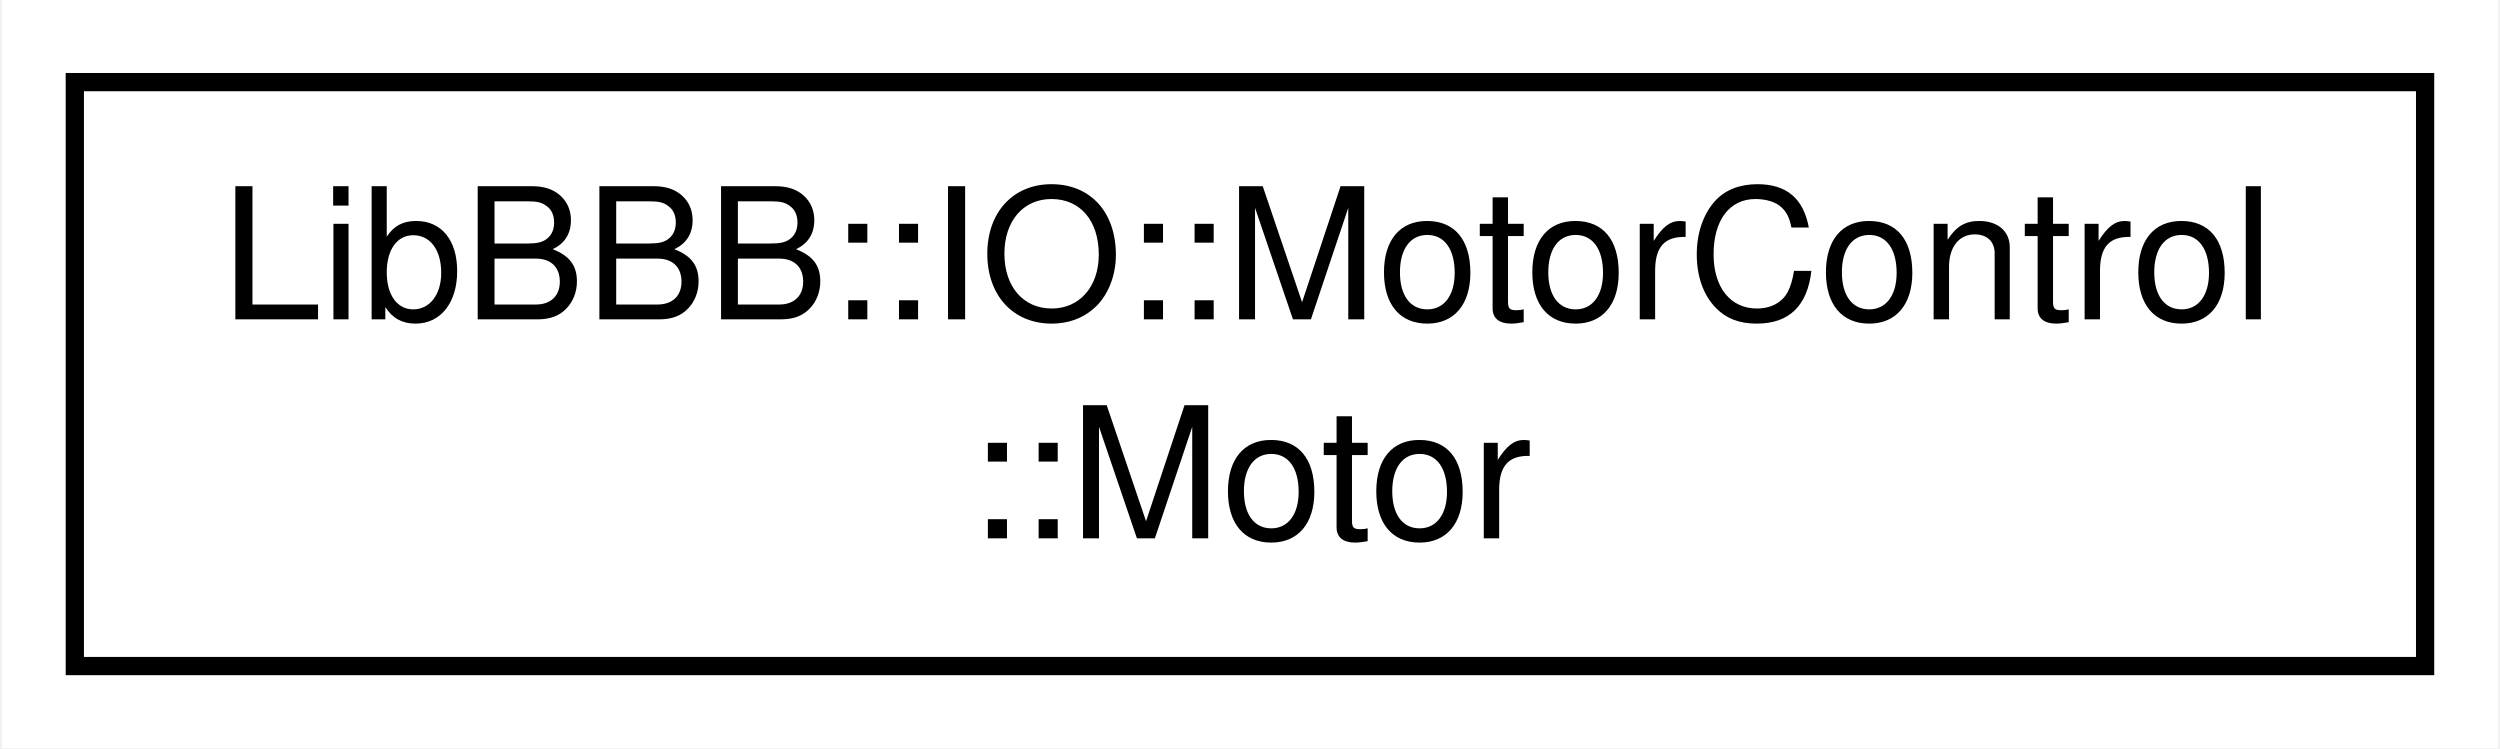
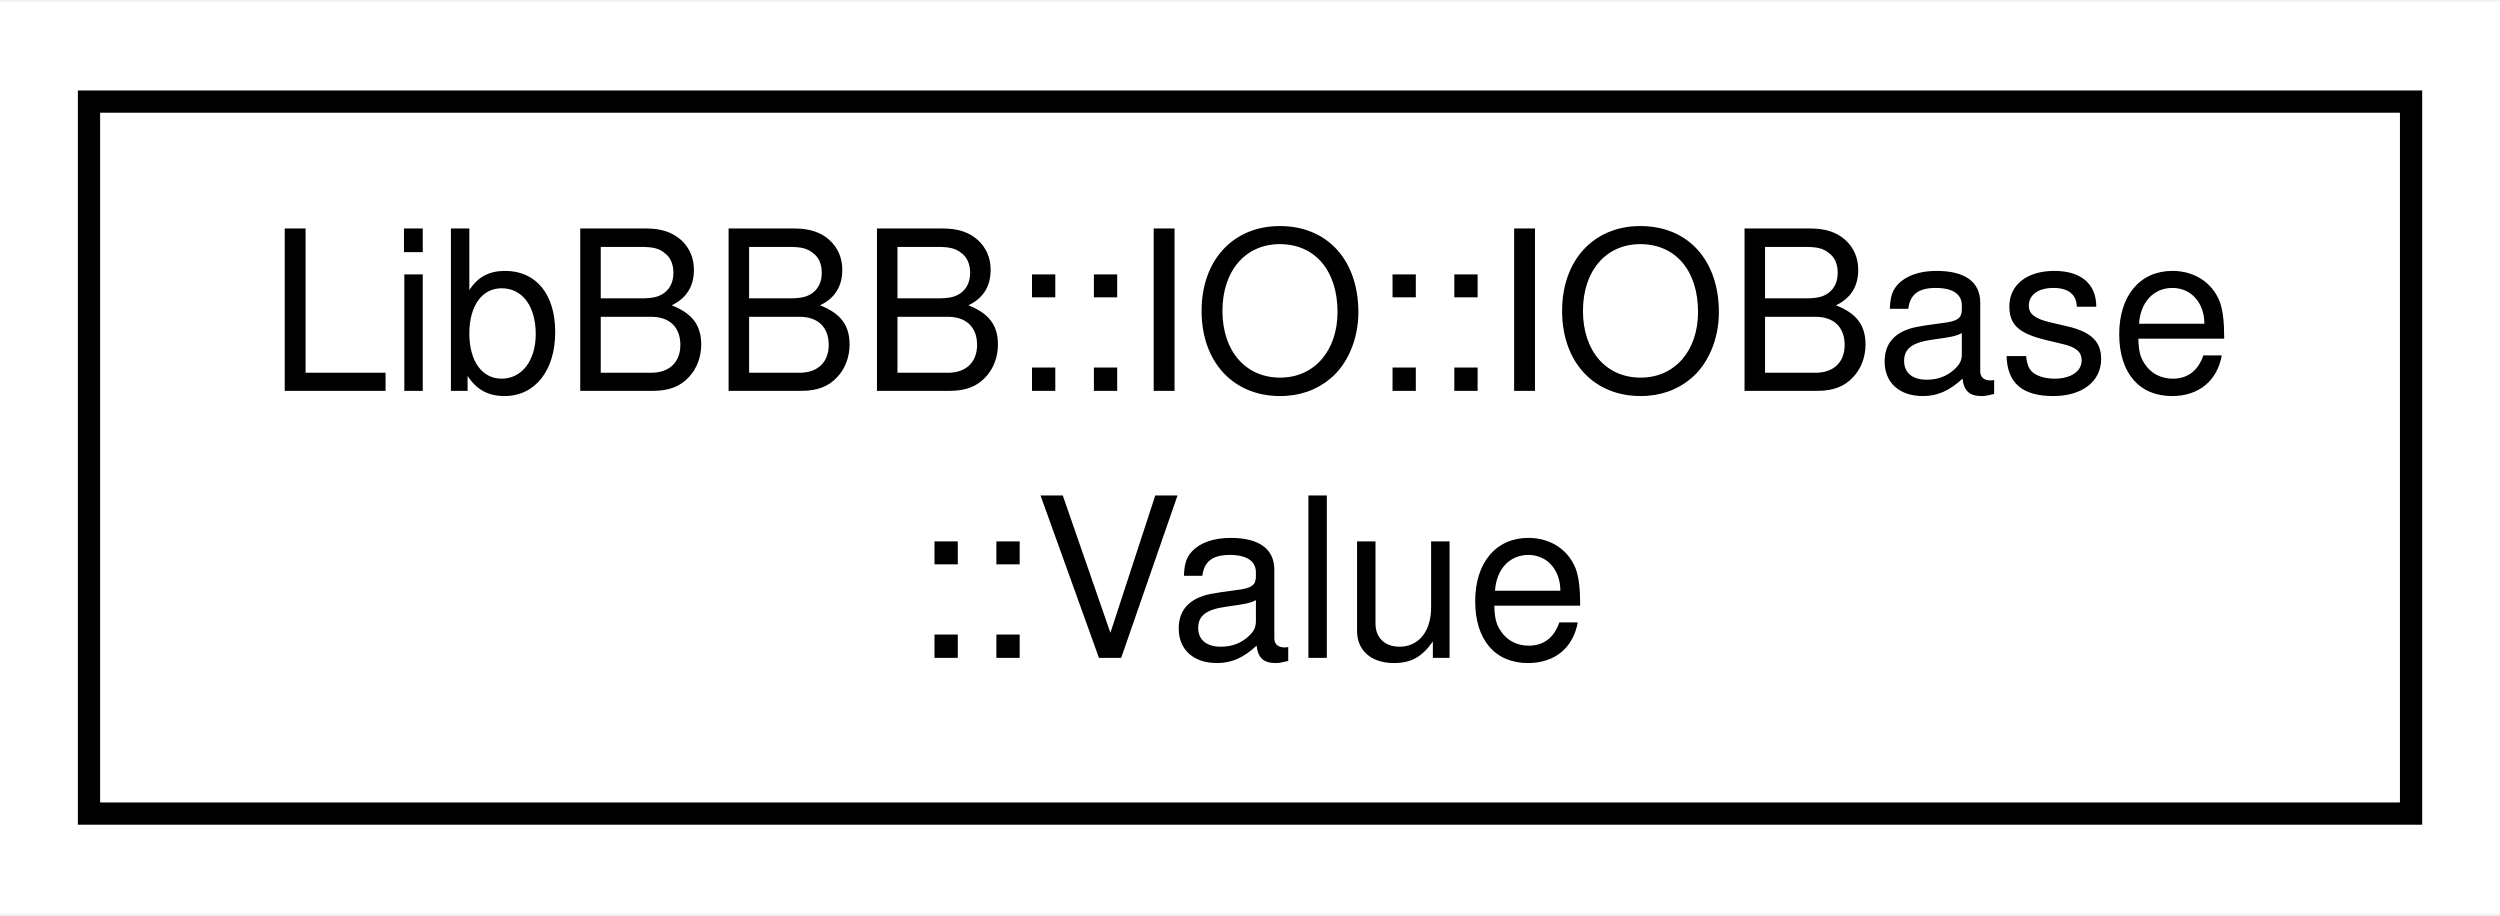
- <svg xmlns="http://www.w3.org/2000/svg" xmlns:xlink="http://www.w3.org/1999/xlink" width="137pt" height="41pt" viewBox="0.00 0.00 136.80 41.00">
+ <svg xmlns="http://www.w3.org/2000/svg" xmlns:xlink="http://www.w3.org/1999/xlink" width="112pt" height="41pt" viewBox="0.00 0.00 112.36 41.00">
  <g id="graph0" class="graph" transform="scale(1 1) rotate(0) translate(4 37)">
-     <polygon fill="#ffffff" stroke="transparent" points="-4,4 -4,-37 132.796,-37 132.796,4 -4,4" />
+     <polygon fill="#ffffff" stroke="transparent" points="-4,4 -4,-37 108.363,-37 108.363,4 -4,4" />
    <g id="node1" class="node">
      <g id="a_node1">
-         <a xlink:href="structLibBBB_1_1IO_1_1MotorControl_1_1Motor.html" target="_top" xlink:title="The Servo struct holds all of the allowable motor channels. ">
-           <polygon fill="#ffffff" stroke="#000000" points="0,-.5 0,-32.5 128.796,-32.5 128.796,-.5 0,-.5" />
-           <text text-anchor="start" x="8" y="-19.5" font-family="Helvetica,sans-Serif" font-size="10.00" fill="#000000">LibBBB::IO::MotorControl</text>
-           <text text-anchor="middle" x="64.398" y="-7.5" font-family="Helvetica,sans-Serif" font-size="10.00" fill="#000000">::Motor</text>
+         <a xlink:href="structLibBBB_1_1IO_1_1IOBase_1_1Value.html" target="_top" xlink:title="The Value struct holds the enyn to represent the GPIO being low or high. ">
+           <polygon fill="#ffffff" stroke="#000000" points="0,-.5 0,-32.5 104.363,-32.5 104.363,-.5 0,-.5" />
+           <text text-anchor="start" x="8" y="-19.5" font-family="Helvetica,sans-Serif" font-size="10.00" fill="#000000">LibBBB::IO::IOBase</text>
+           <text text-anchor="middle" x="52.181" y="-7.5" font-family="Helvetica,sans-Serif" font-size="10.00" fill="#000000">::Value</text>
        </a>
      </g>
    </g>
  </g>
</svg>
